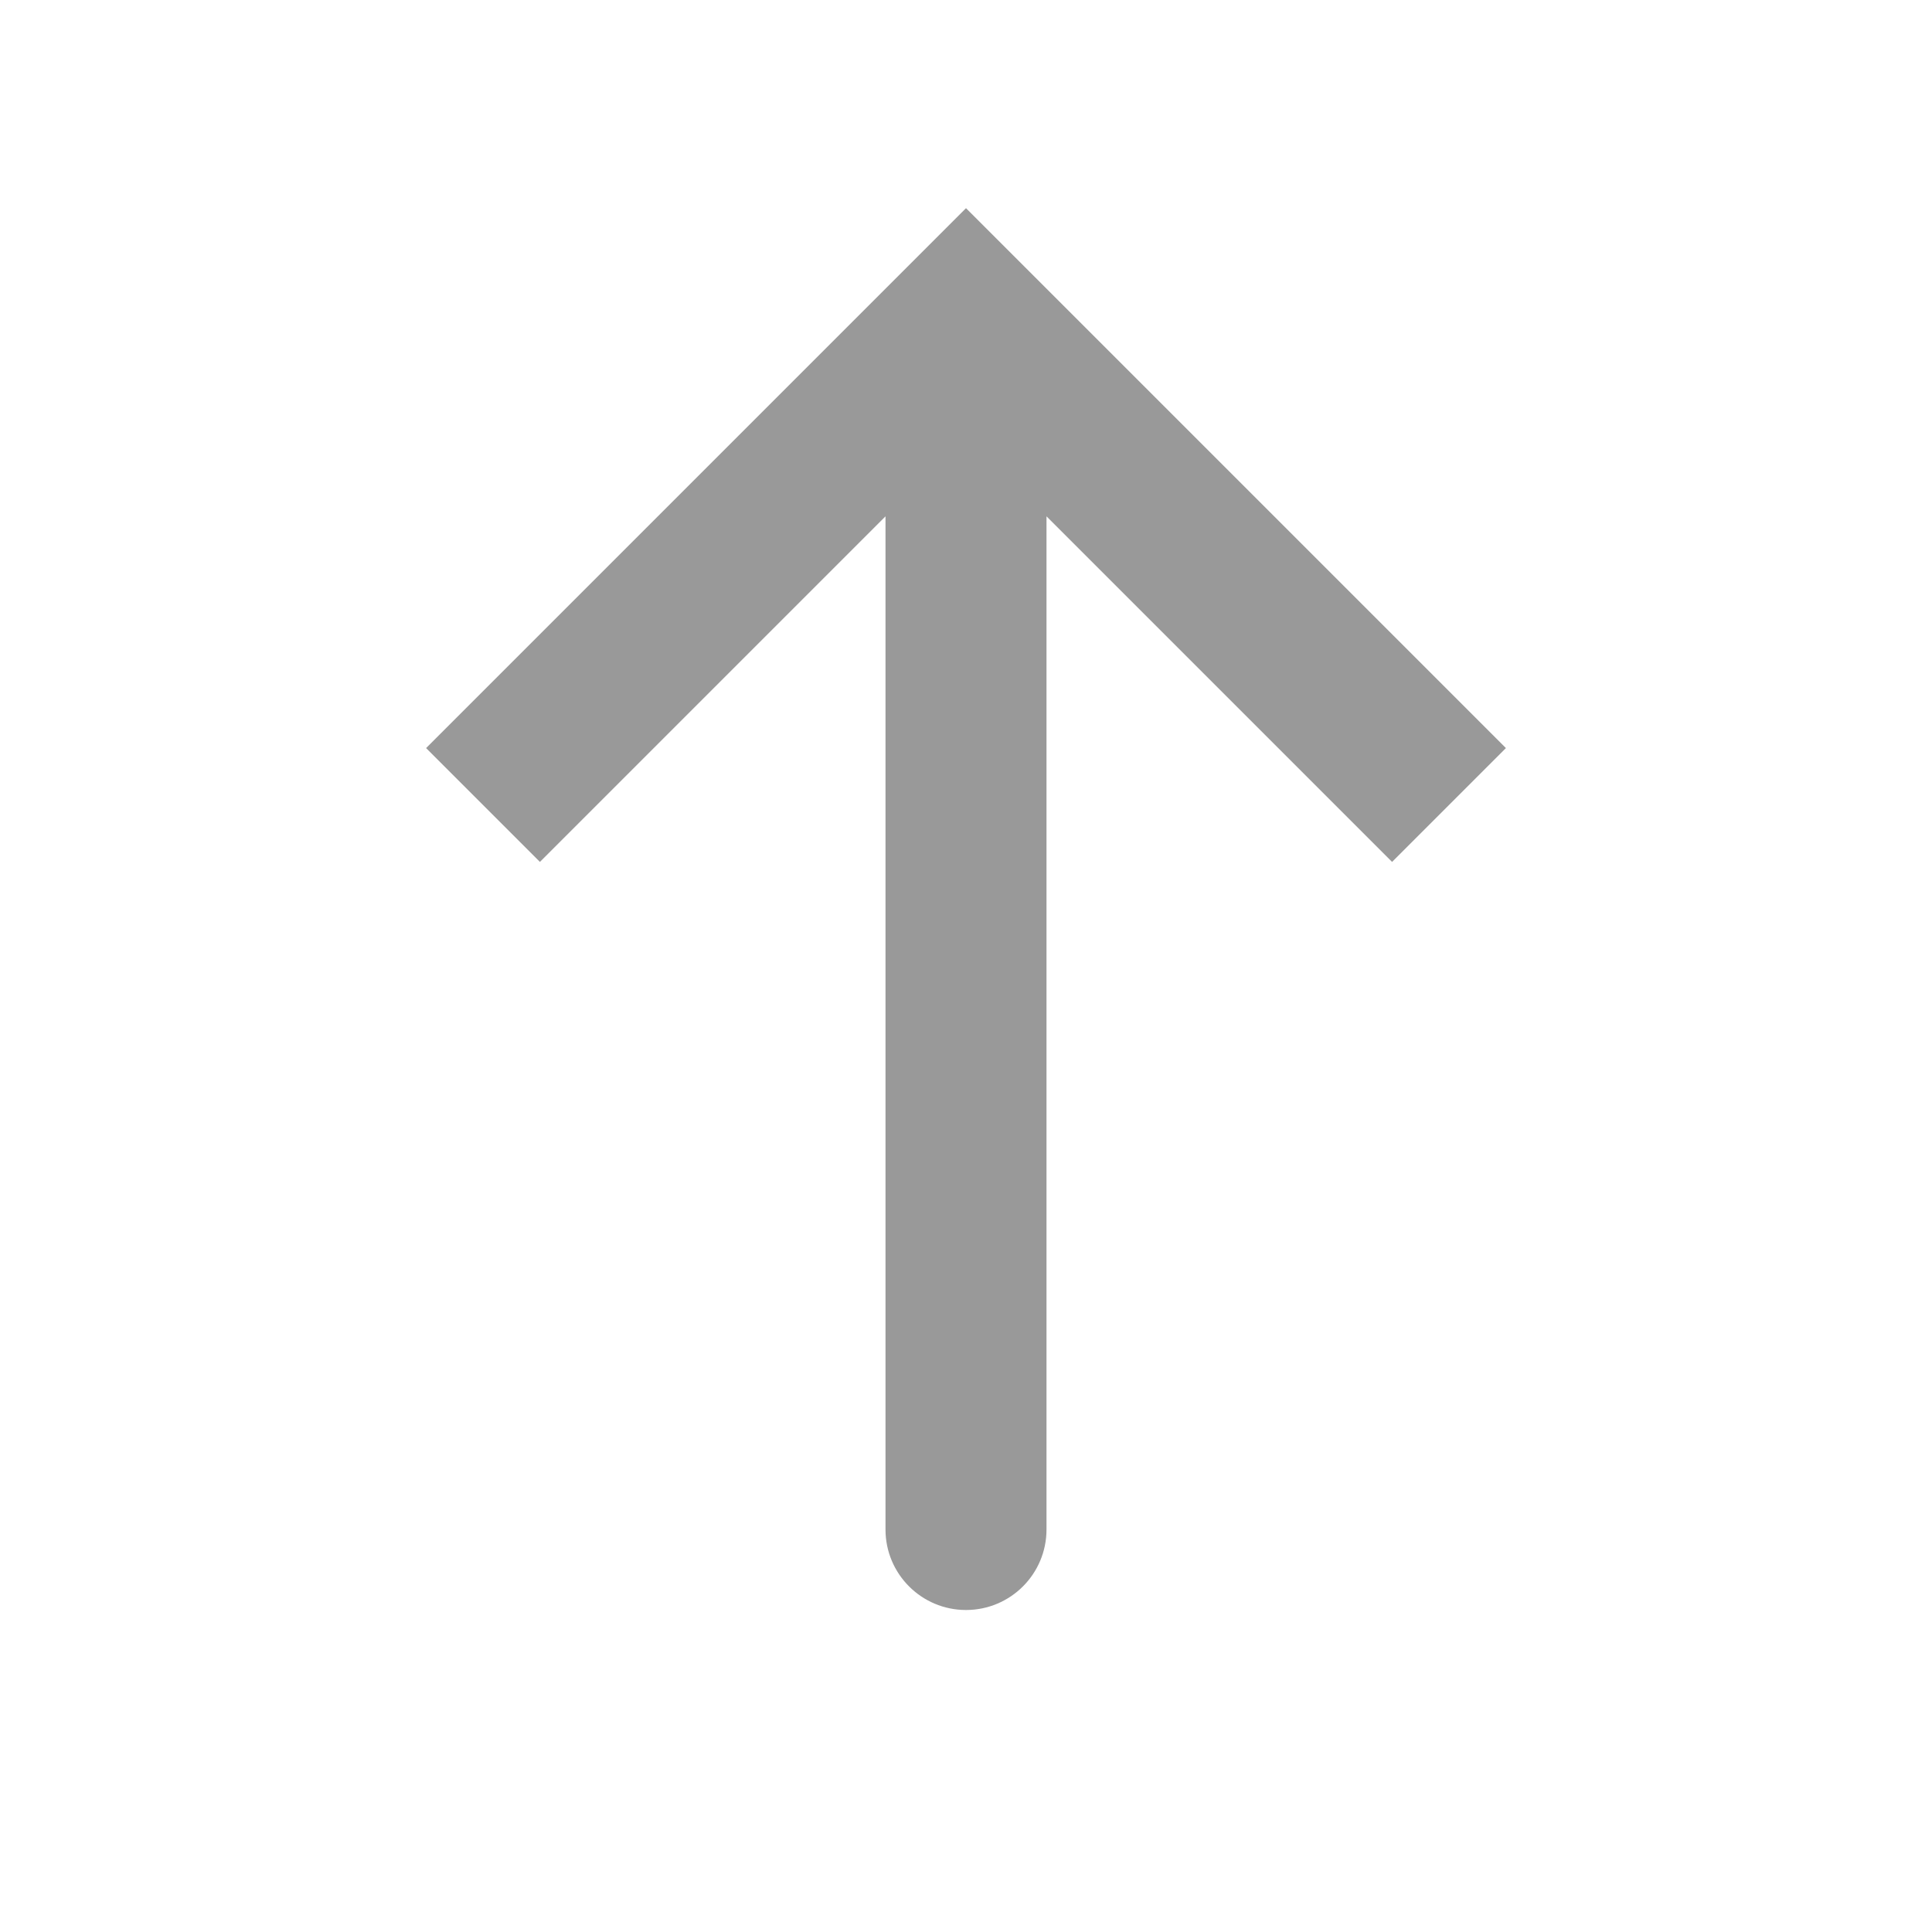
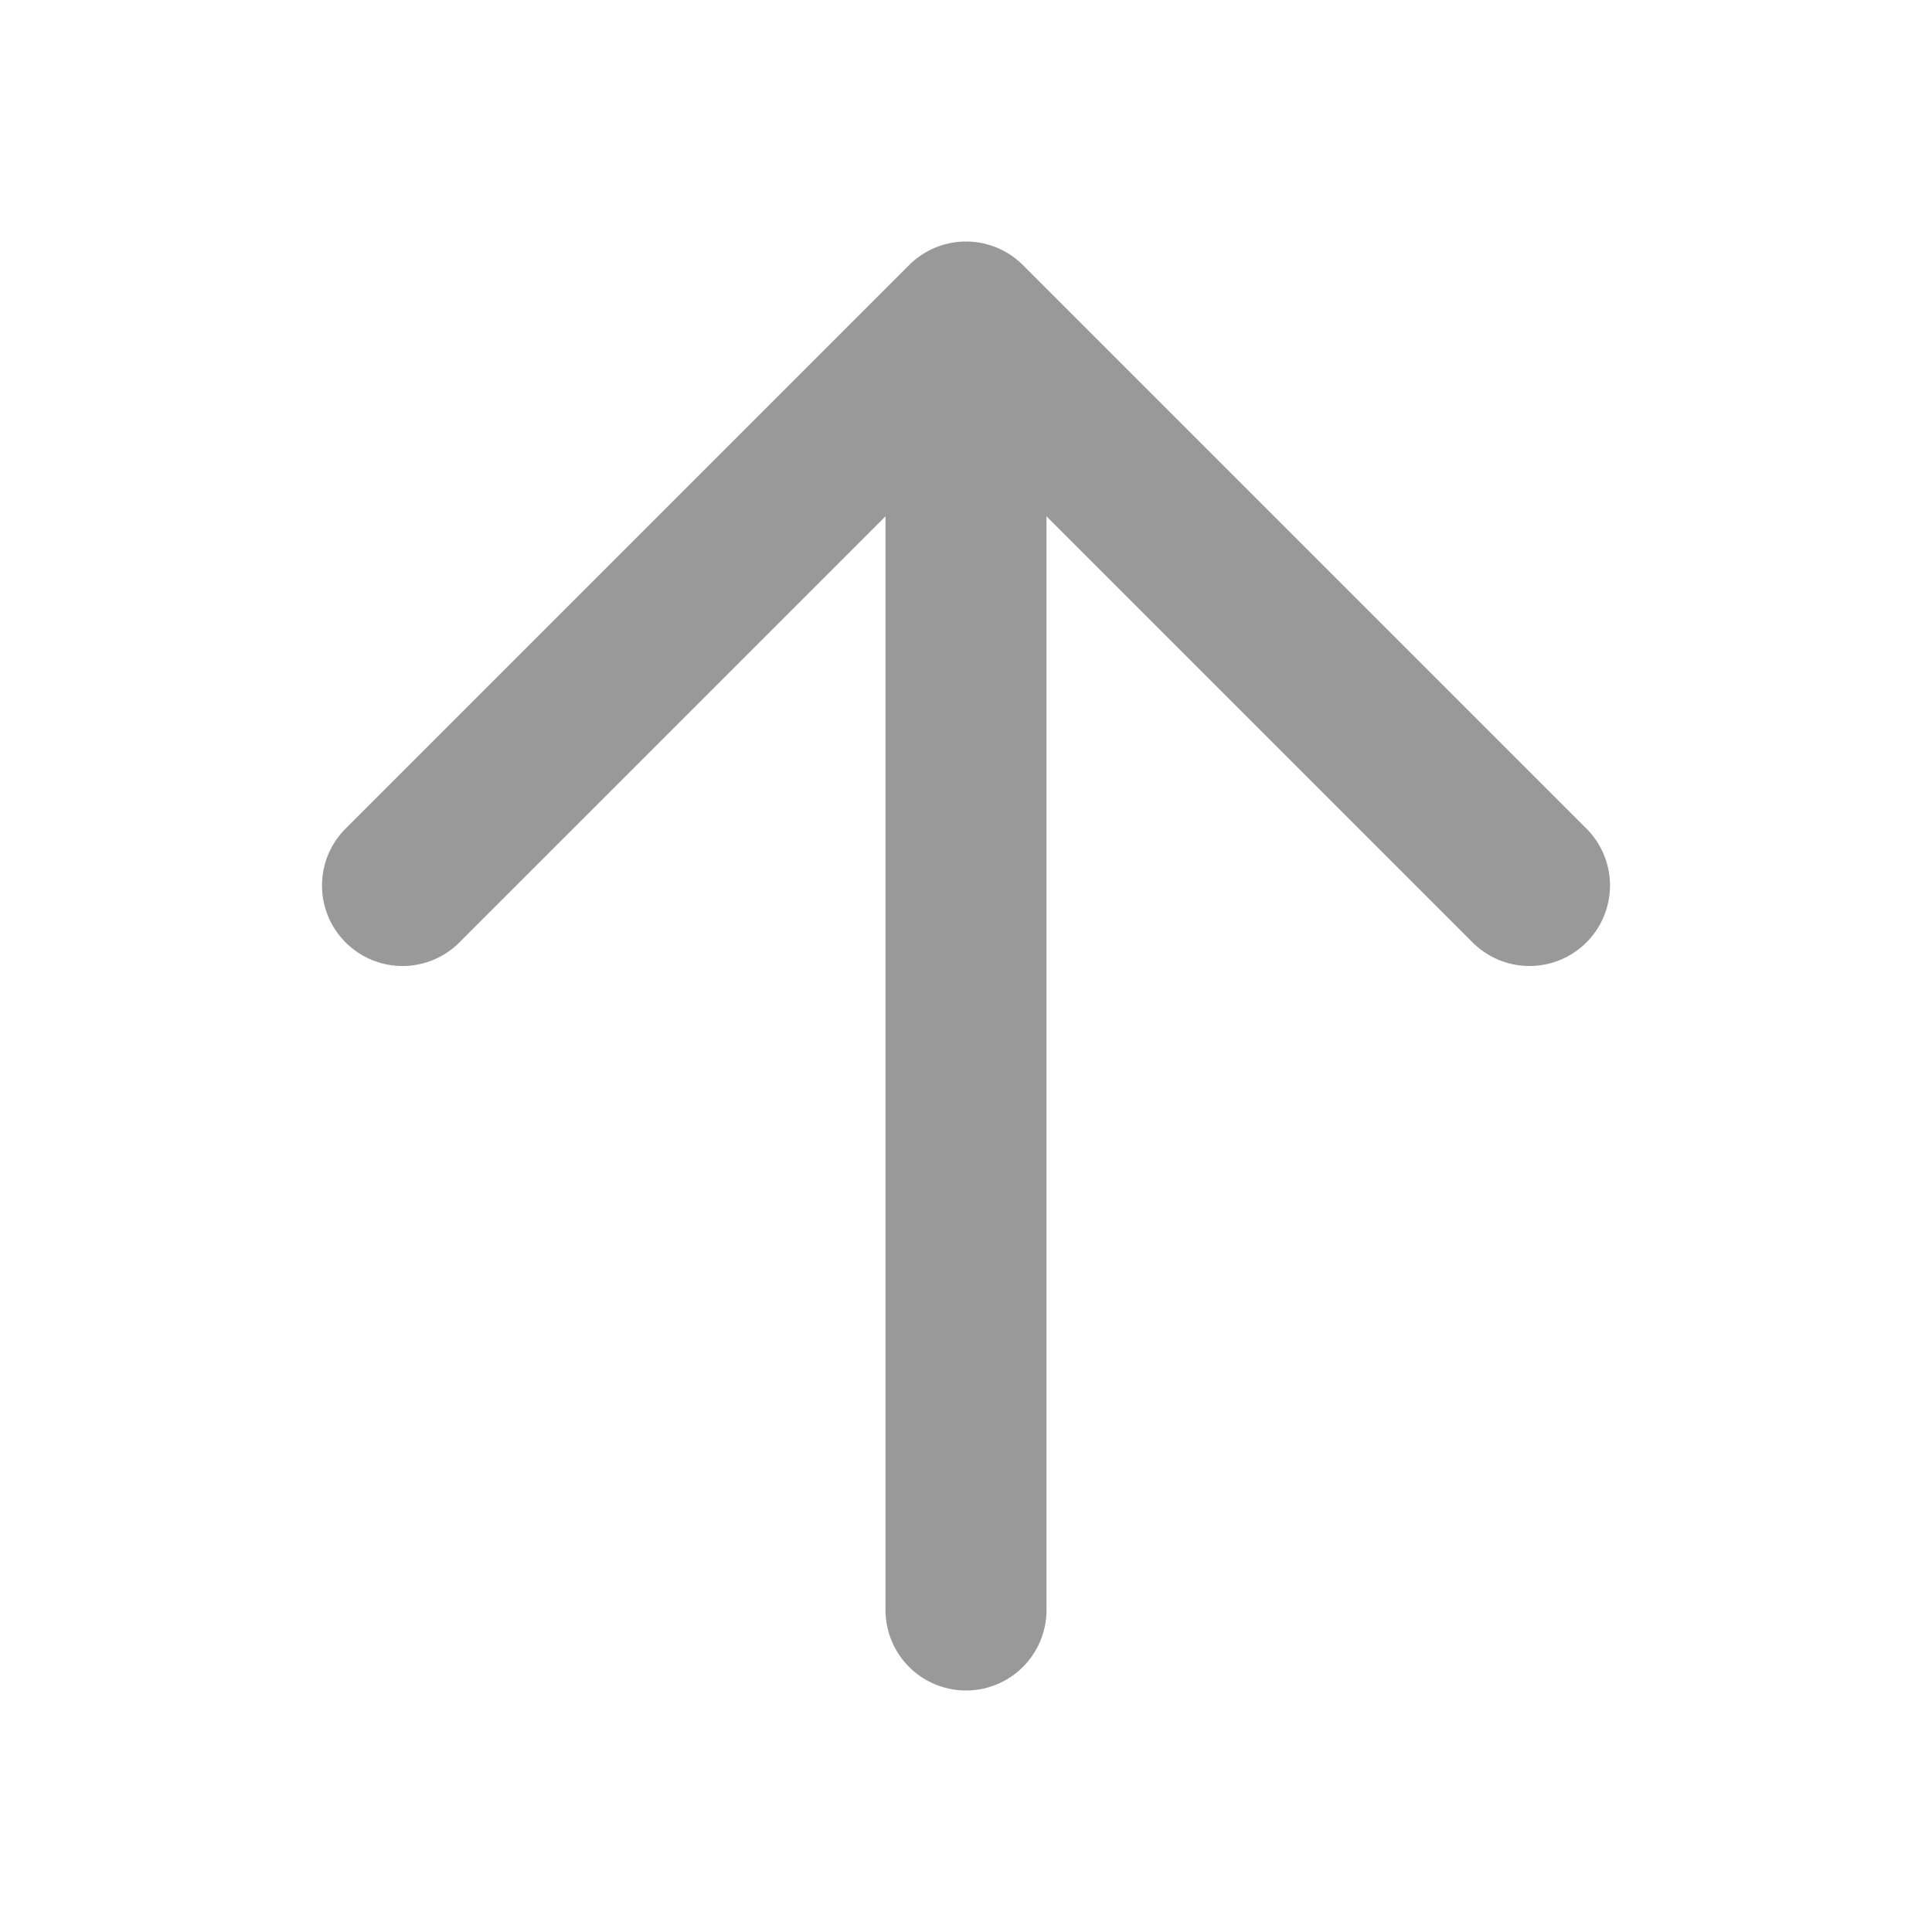
- <svg xmlns="http://www.w3.org/2000/svg" viewBox="0 0 24 24">
-   <path fill="#999999" d="m12 4l-.707-.707l.707-.707l.707.707zm1 15a1 1 0 1 1-2 0zM5.293 9.293l6-6l1.414 1.414l-6 6zm7.414-6l6 6l-1.414 1.414l-6-6zM13 4v15h-2V4z" />
+ <svg xmlns="http://www.w3.org/2000/svg" viewBox="0 0 24 24" fill="none" stroke="#999999" stroke-width="2" stroke-linecap="round" stroke-linejoin="round">
+   <path d="M5 11 12 4l7 7" />
+   <path d="M12 5v15" />
</svg>
